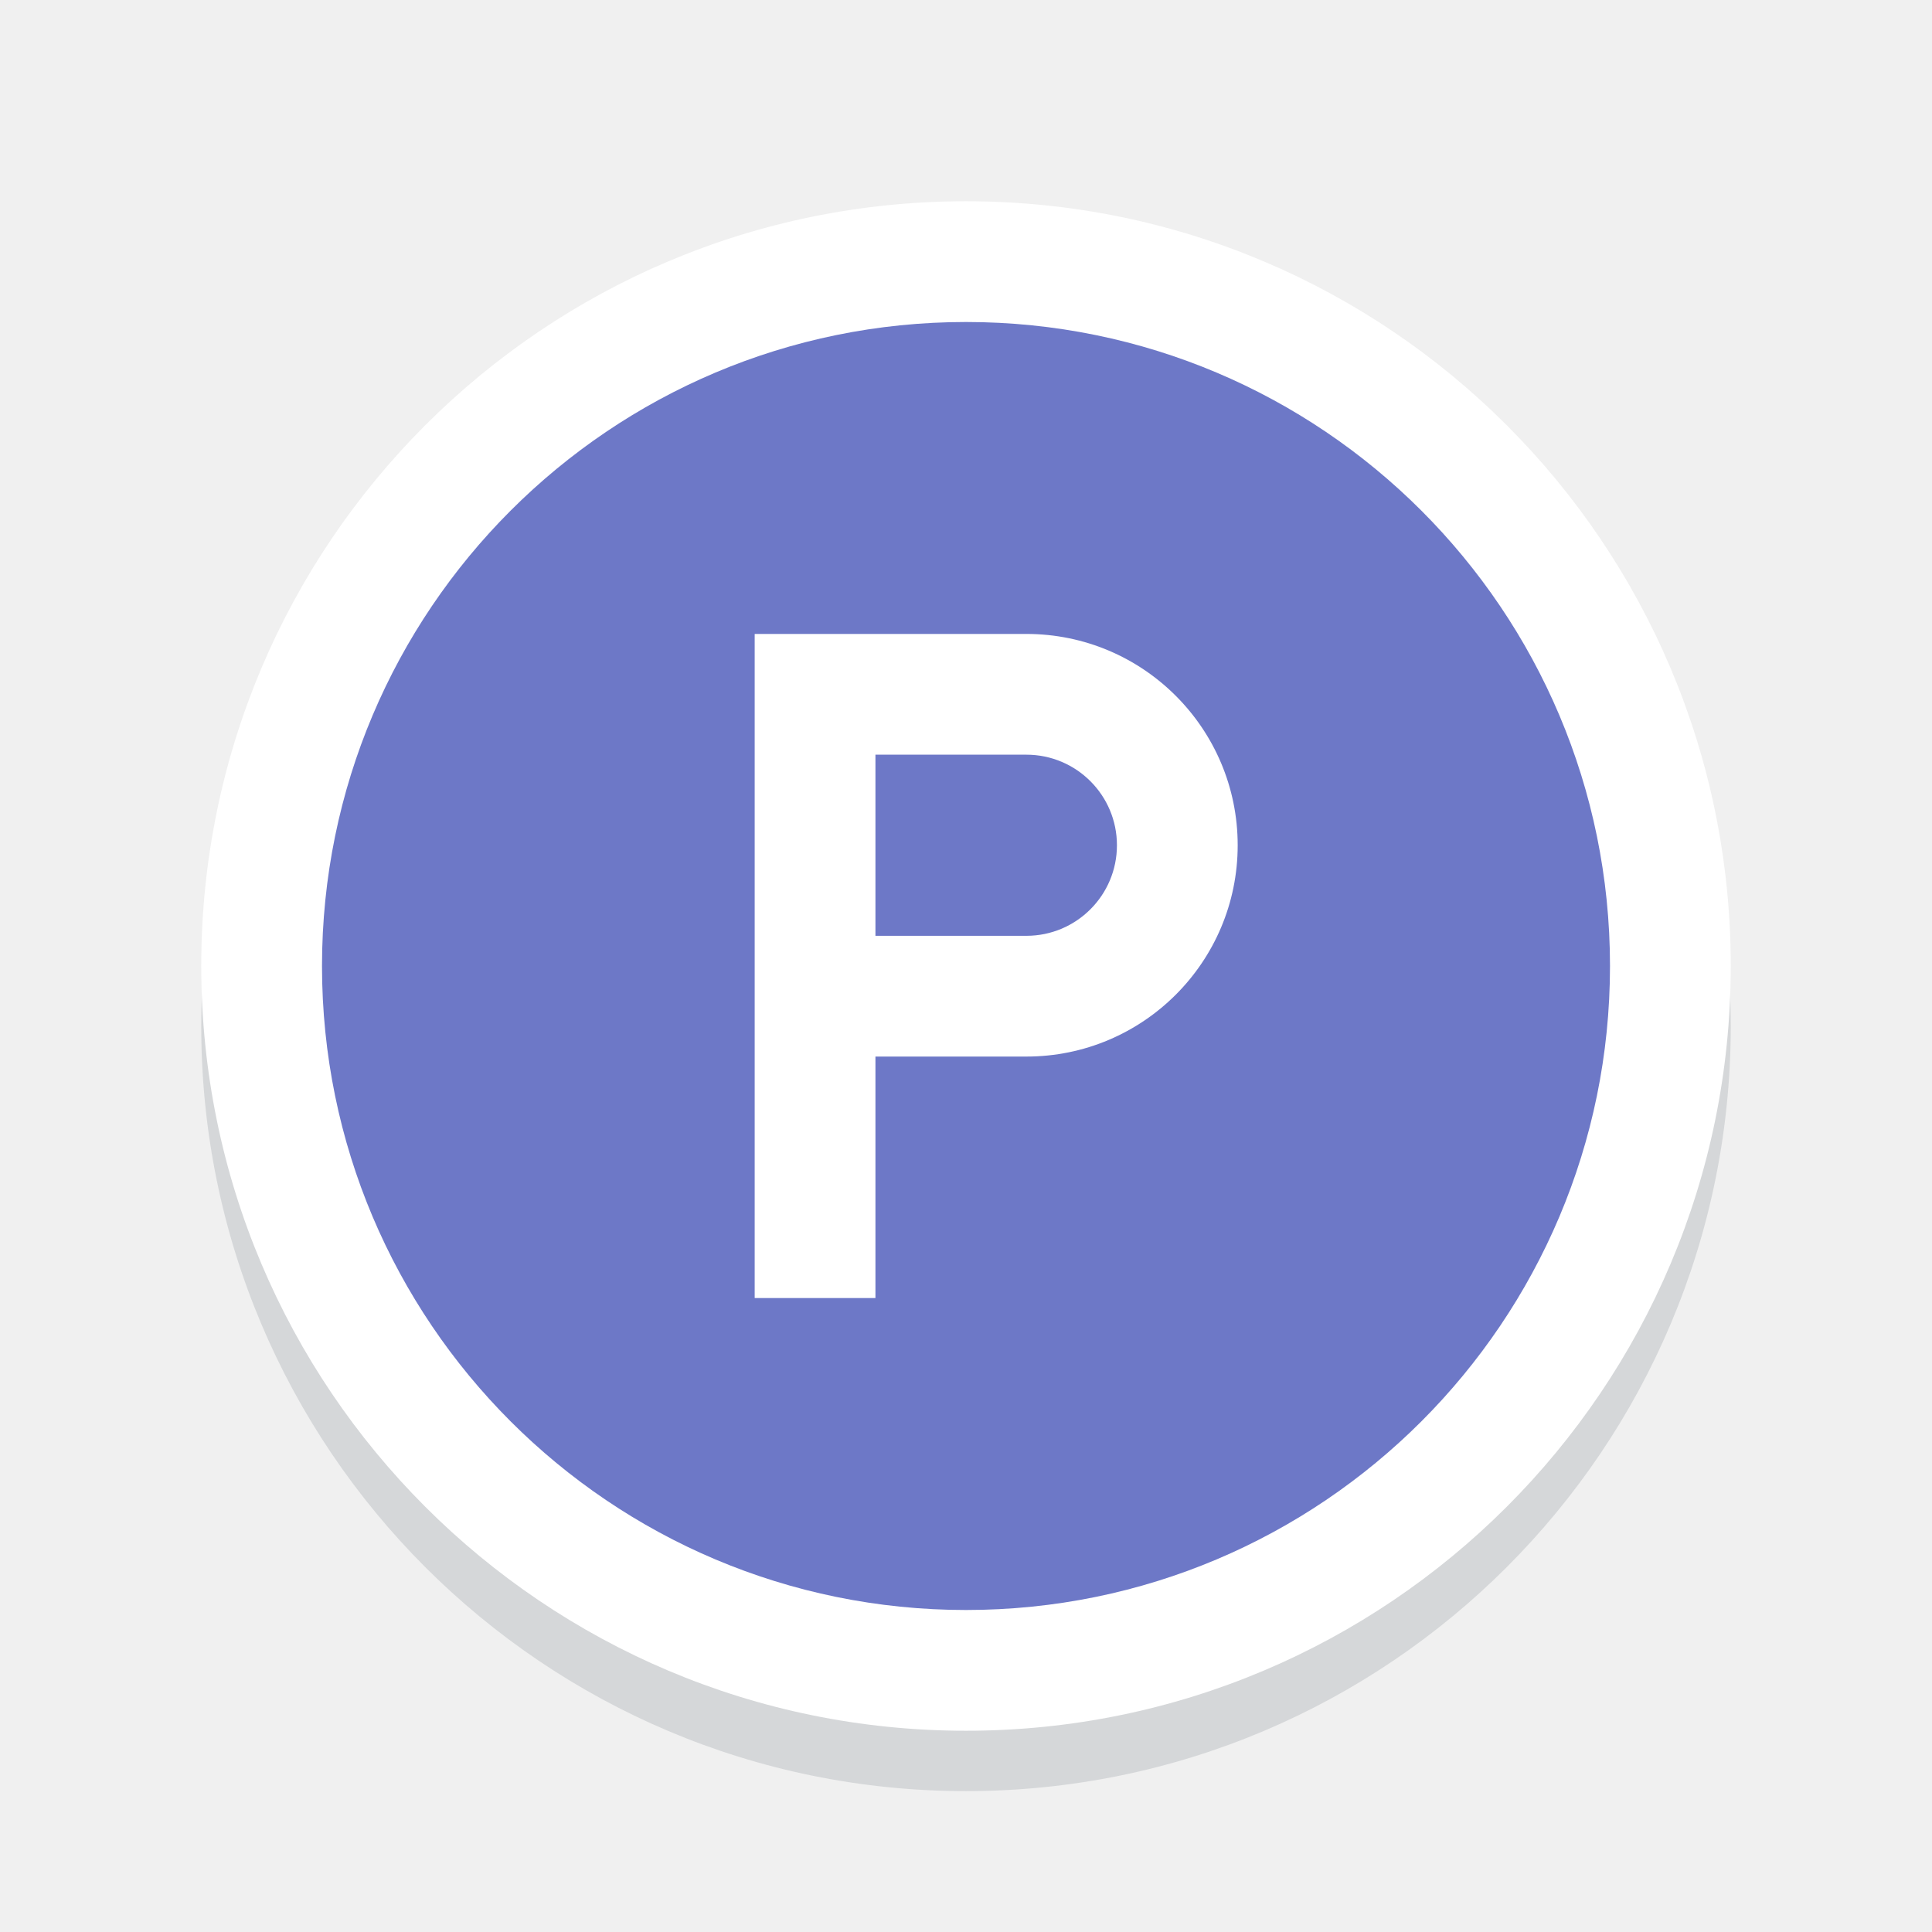
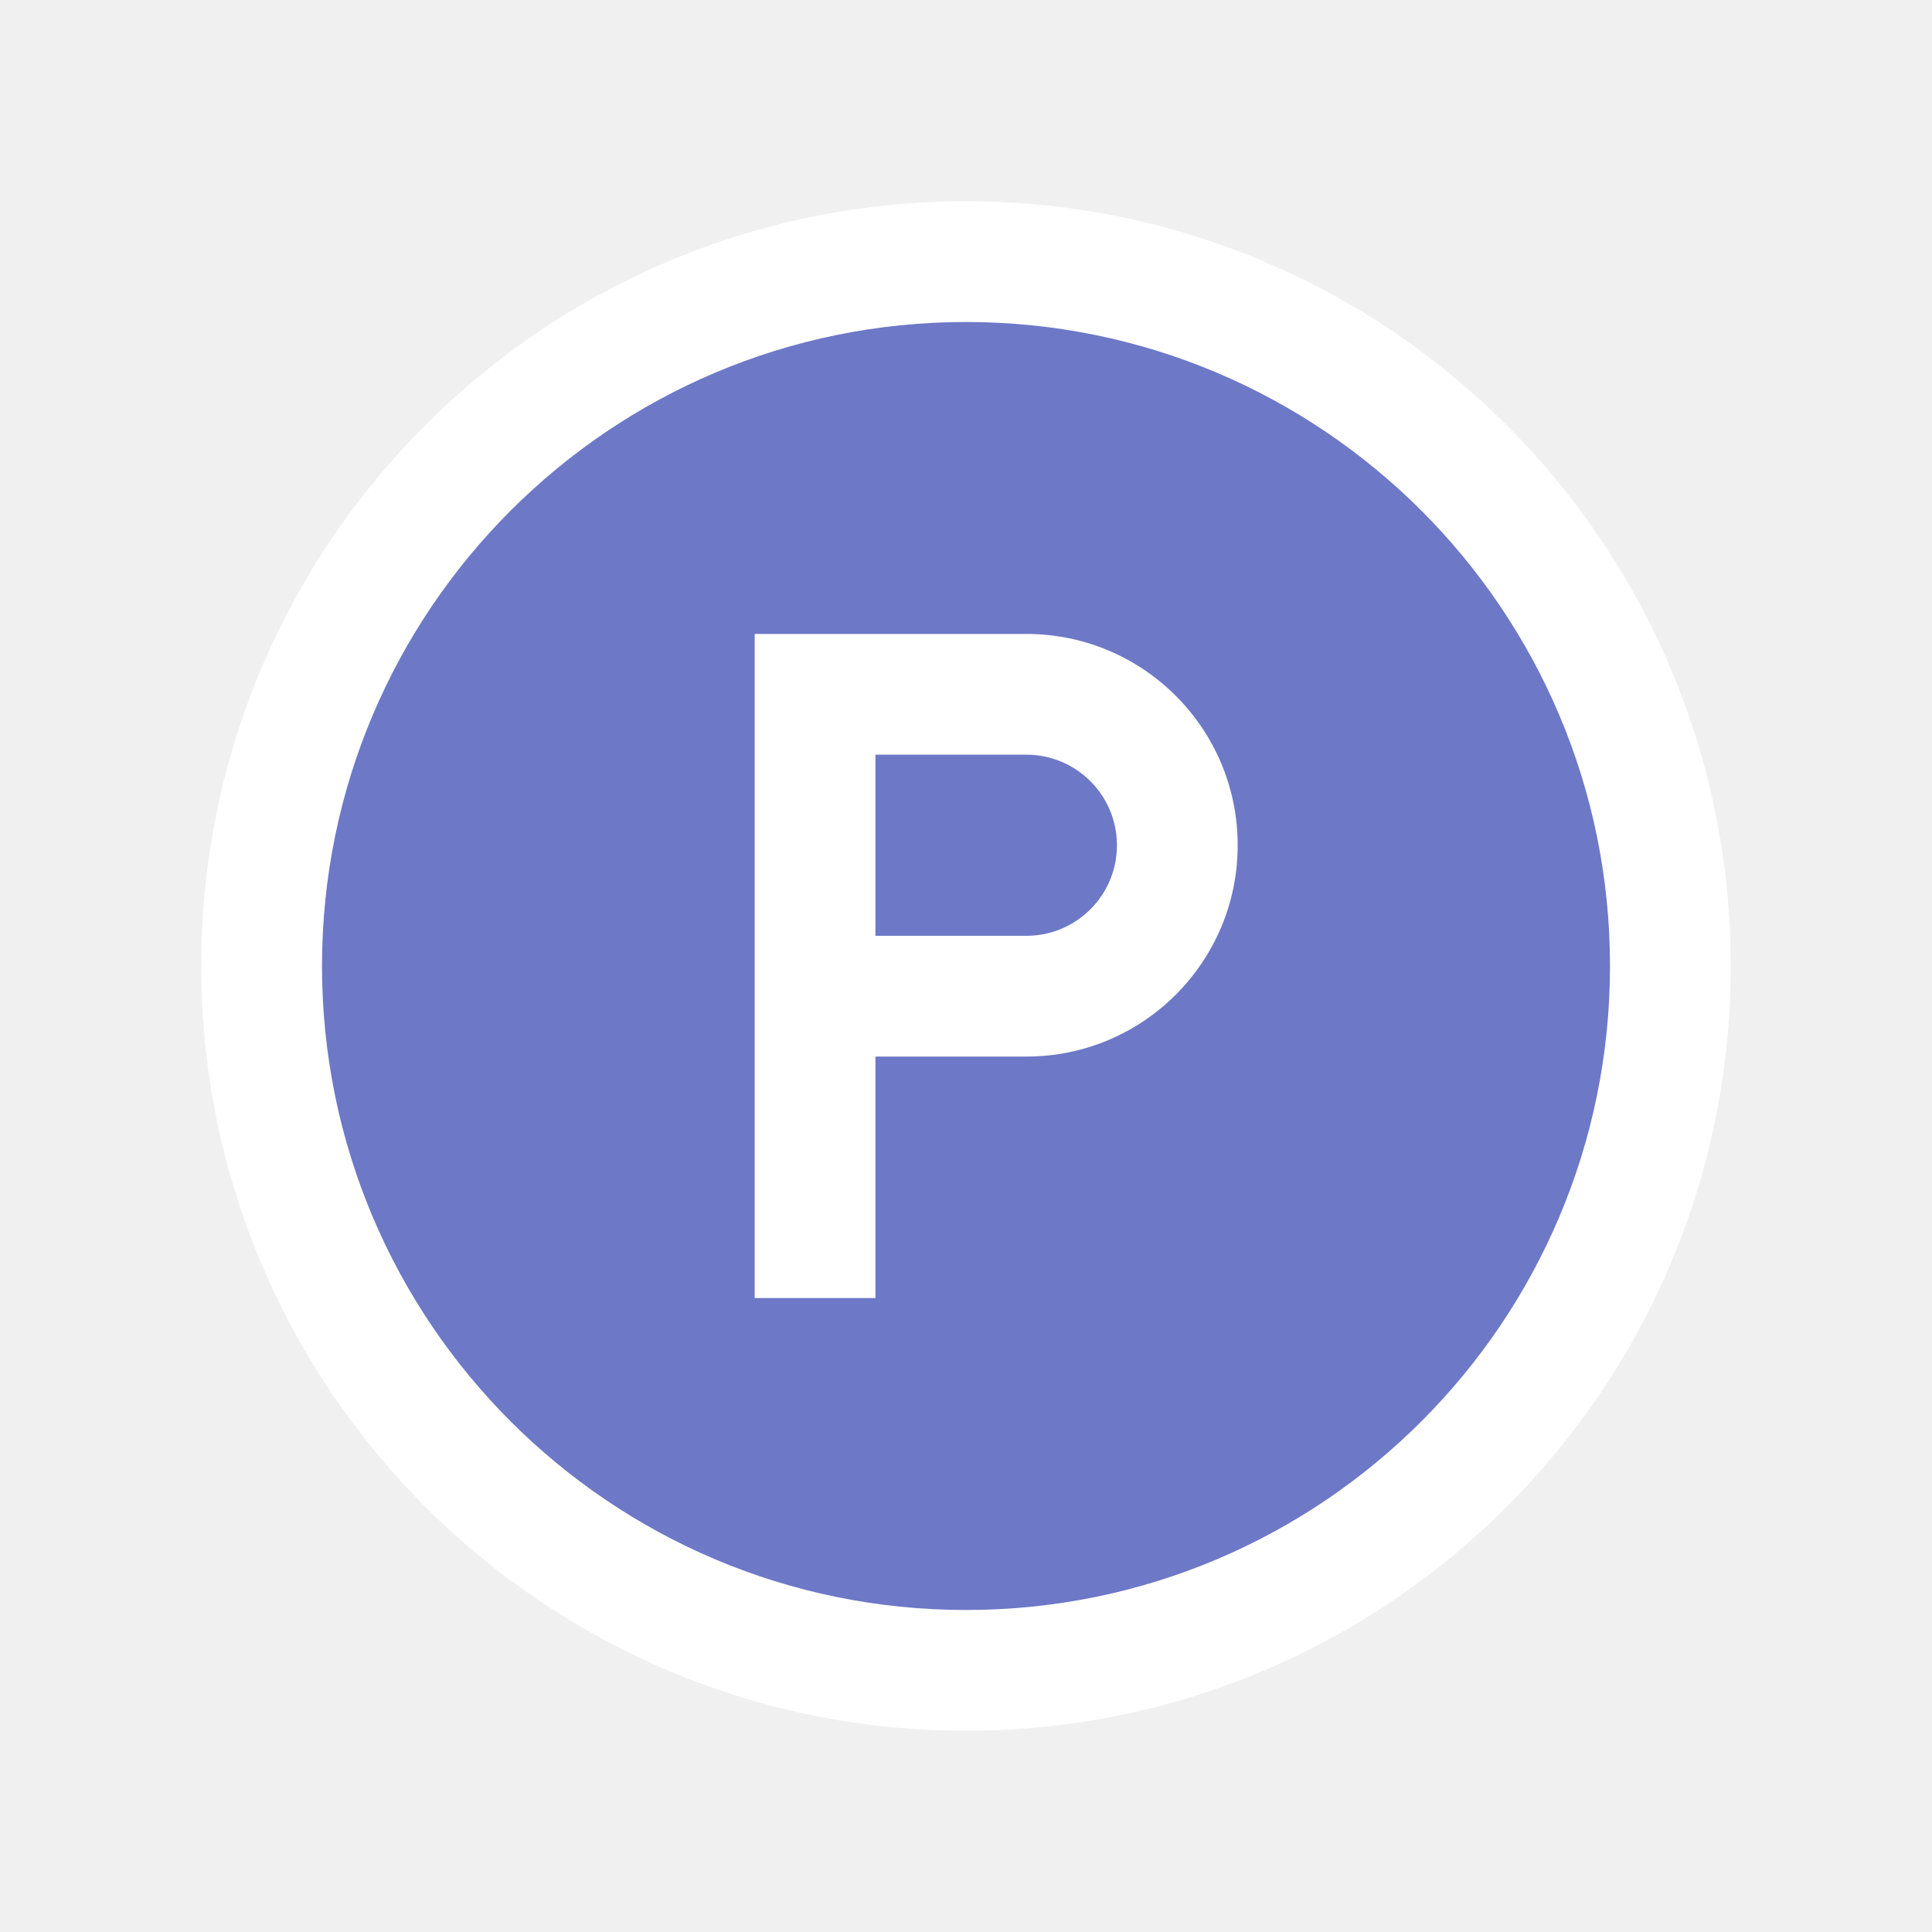
<svg xmlns="http://www.w3.org/2000/svg" width="24" height="24" viewBox="0 0 24 24">
-   <circle cx="12" cy="12.75" r="9.5" fill="#44515E" opacity=".16" />
  <circle cx="12" cy="12" r="9.5" fill="#FFFFFF" />
  <circle cx="12" cy="12" r="8" fill="#6D78C7" />
  <path fill="#FFFFFF" transform="translate(6.375 6.375) scale(.75)" d="M4 2v11h2V9h2.5a3.5 3.5 0 1 0 0-7H4Zm2 5V4h2.5a1.5 1.5 0 1 1 0 3H6Z" />
</svg>
